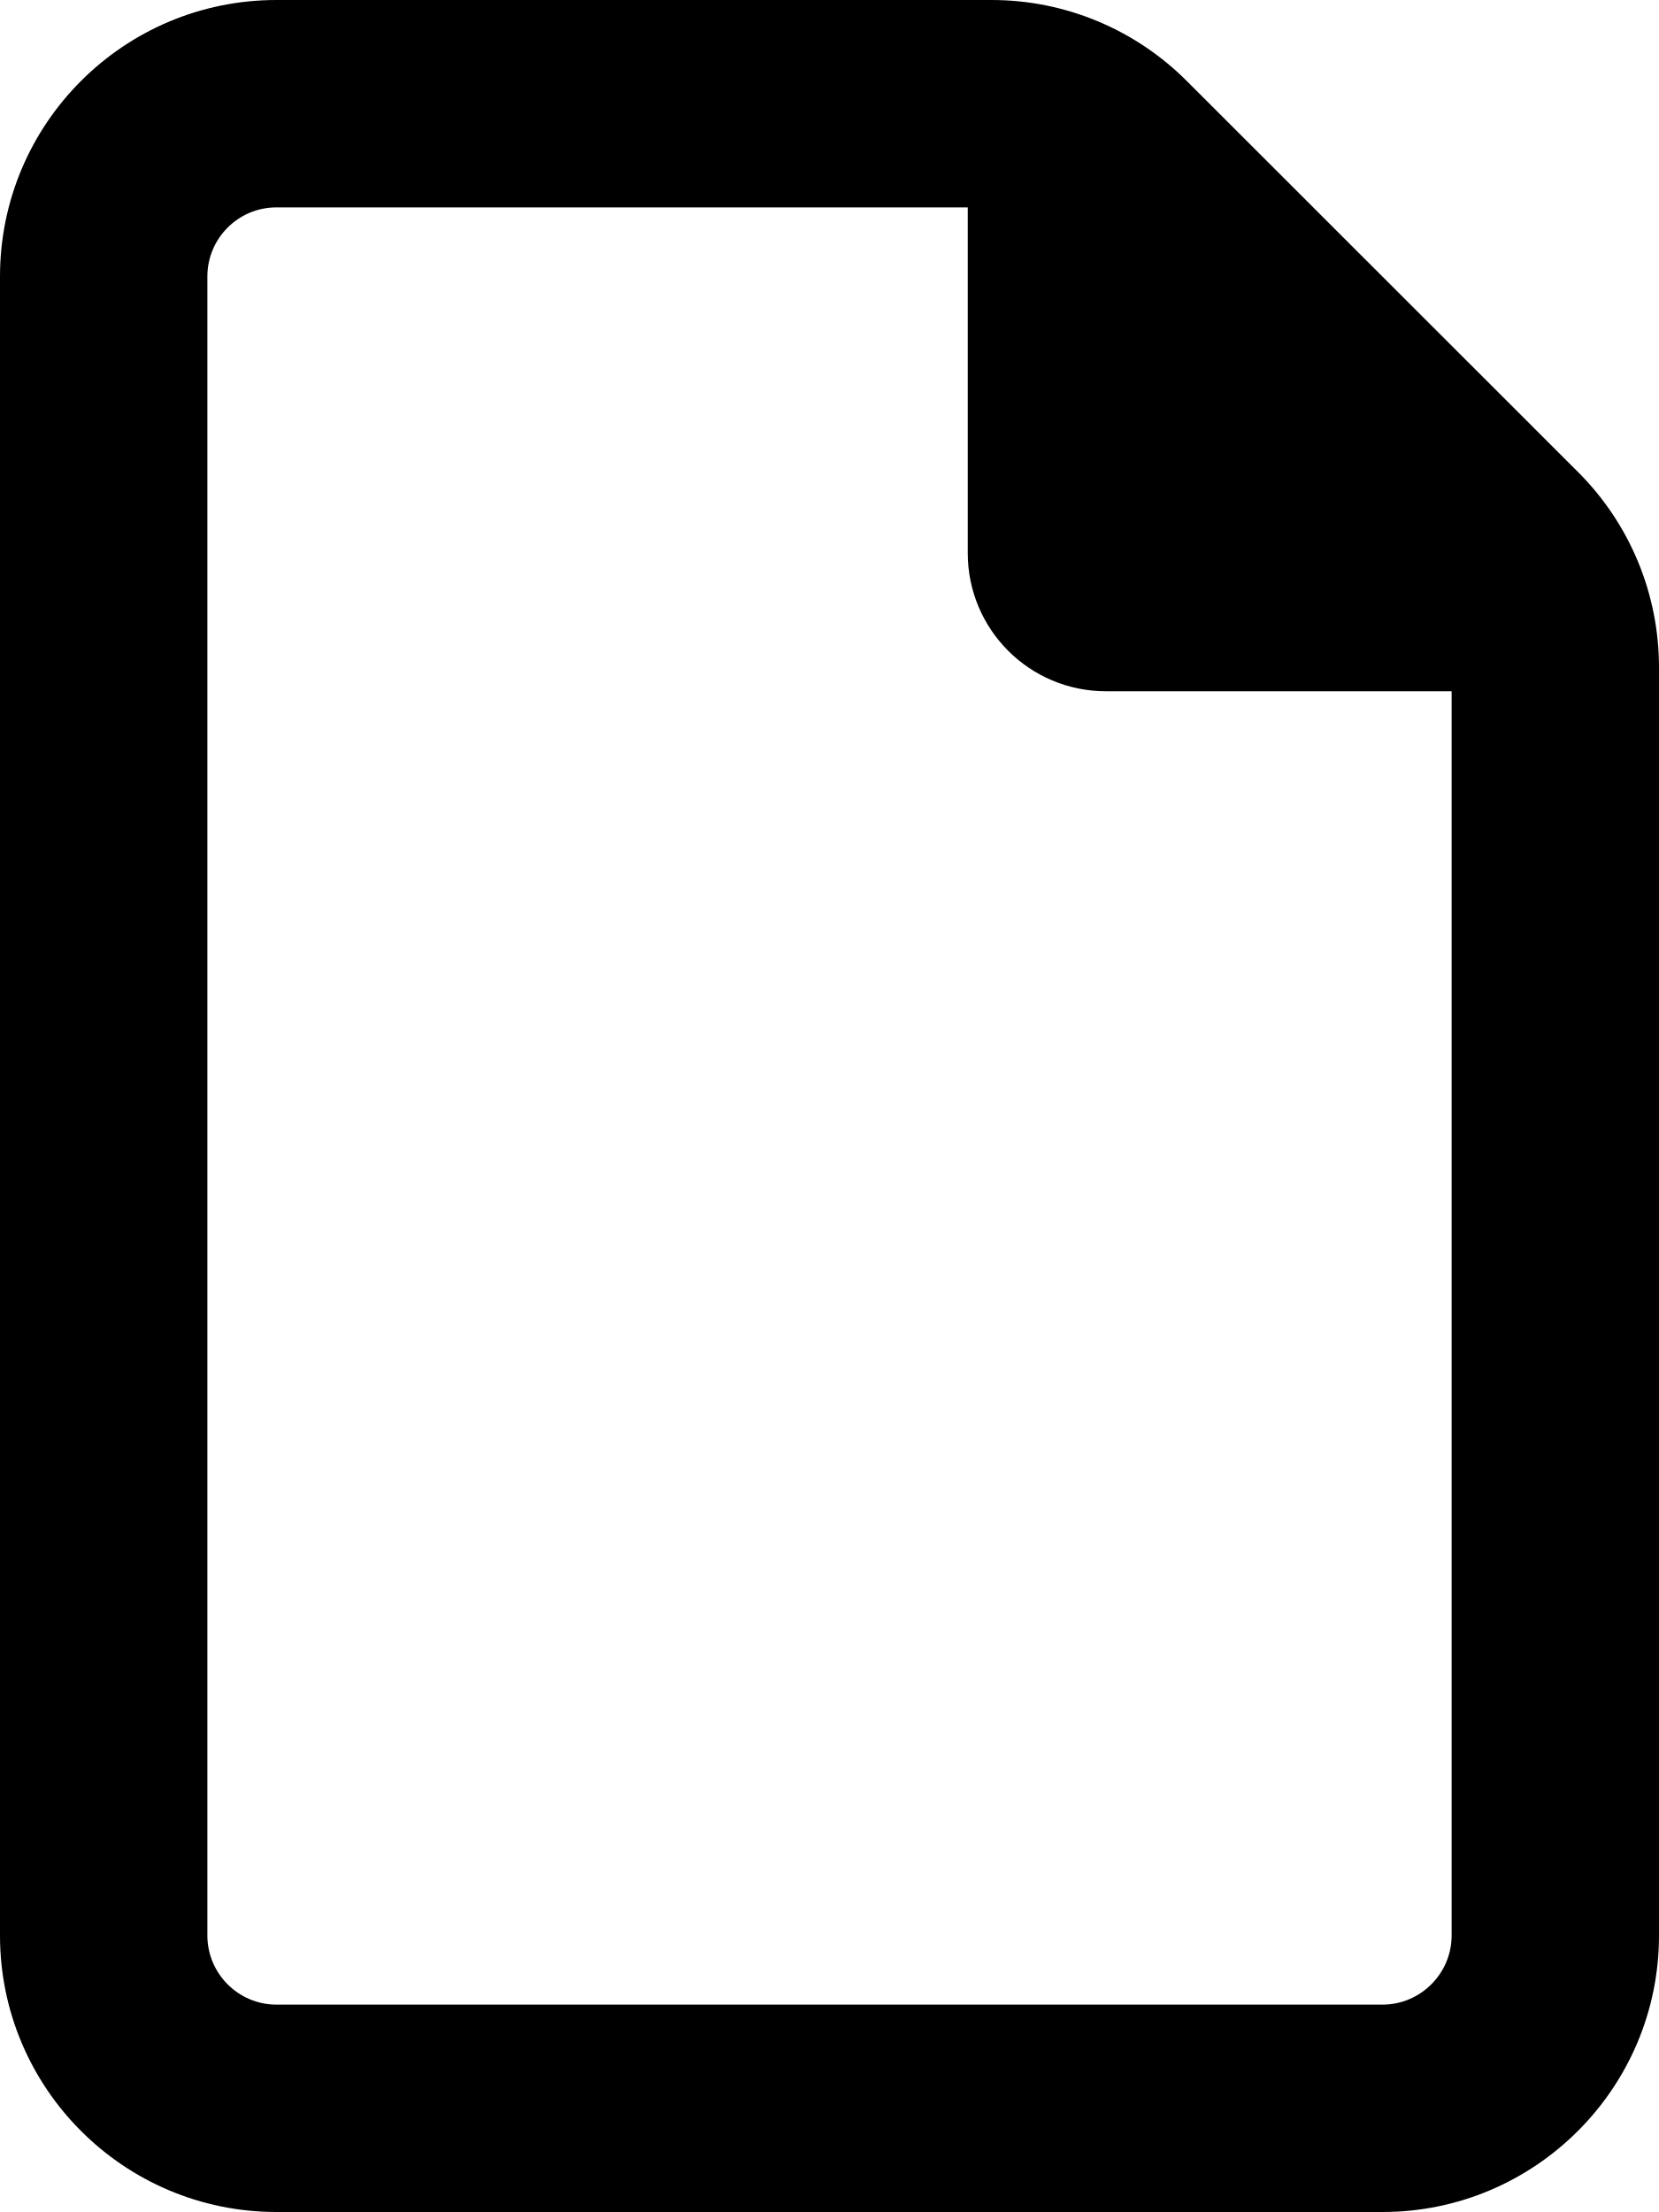
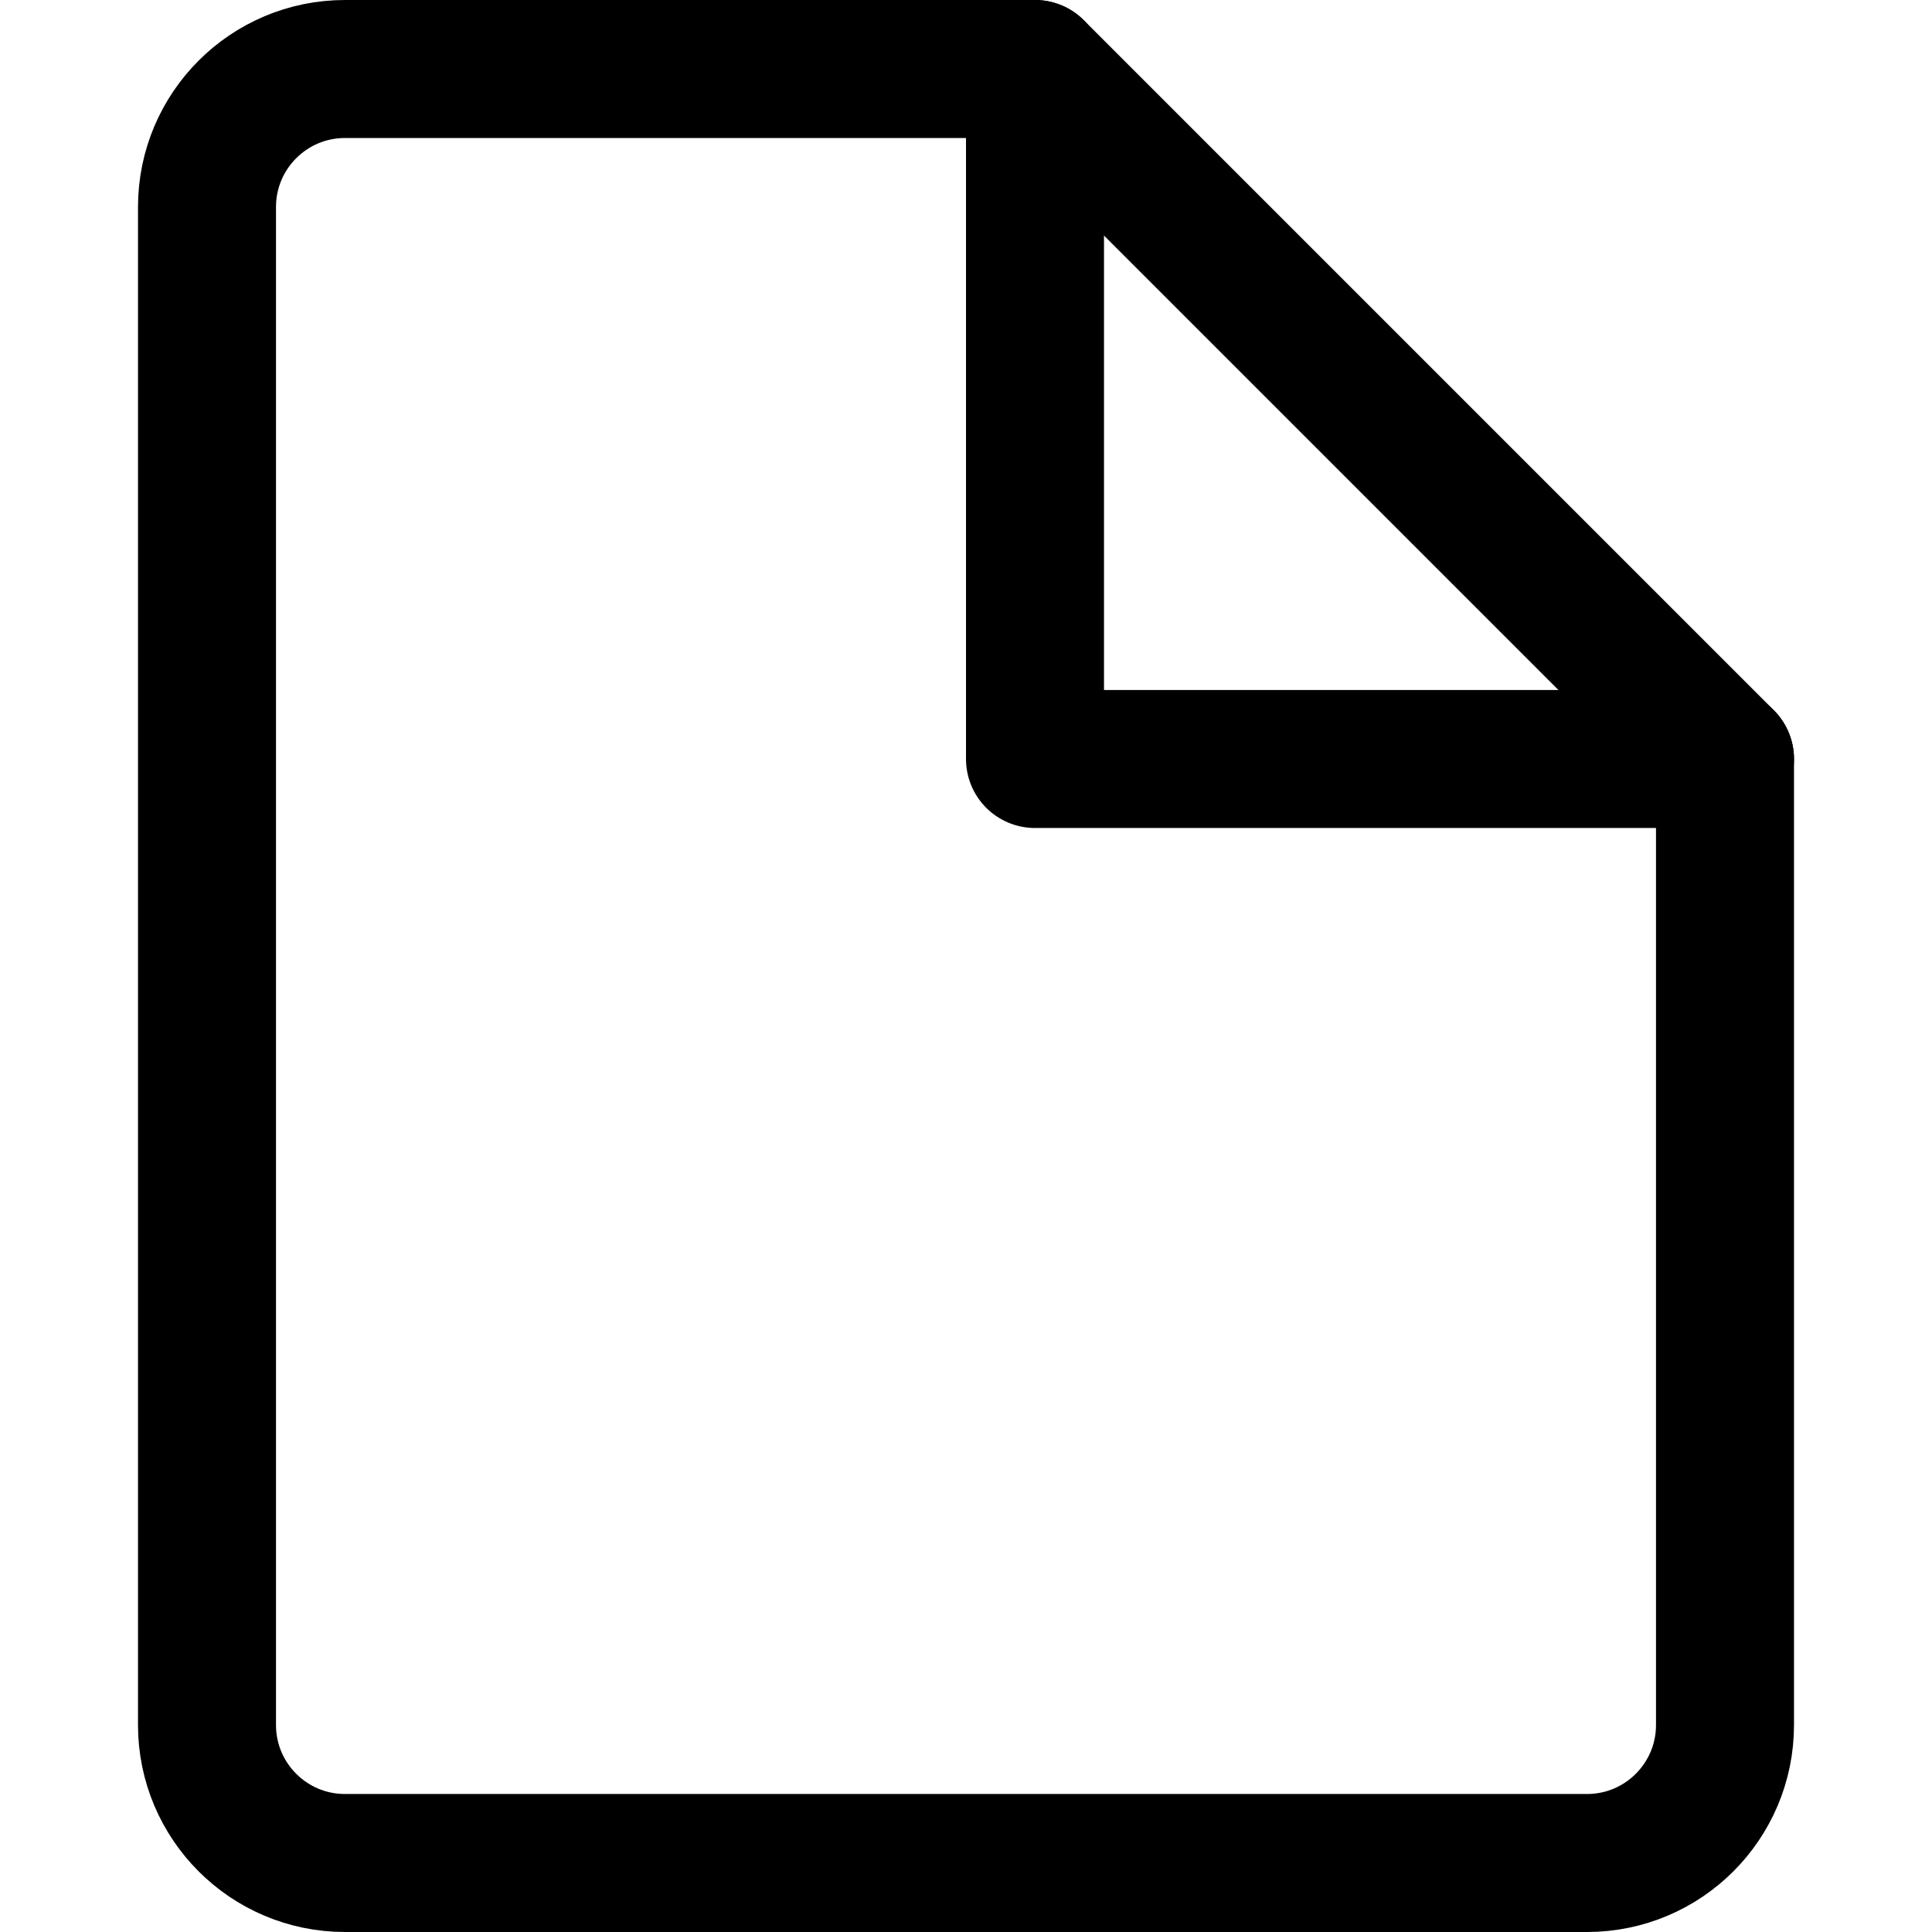
- <svg xmlns="http://www.w3.org/2000/svg" viewBox="0 0 384 512">
-   <path d="M0 64C0 28.65 28.65 0 64 0H229.5C246.5 0 262.7 6.743 274.7 18.75L365.3 109.3C377.3 121.3 384 137.5 384 154.5V448C384 483.3 355.3 512 320 512H64C28.65 512 0 483.3 0 448V64zM336 448V160H256C238.3 160 224 145.7 224 128V48H64C55.16 48 48 55.16 48 64V448C48 456.8 55.16 464 64 464H320C328.8 464 336 456.8 336 448z" />
+ <svg xmlns="http://www.w3.org/2000/svg" viewBox="0 0 14 14">
+   <g>
+     <path d="M12.5,12.5a1,1,0,0,1-1,1h-9a1,1,0,0,1-1-1V1.5a1,1,0,0,1,1-1h5l5,5Z" fill="none" stroke="#000000" stroke-linecap="round" stroke-linejoin="round" />
+     <polyline points="7.5 0.5 7.5 5.5 12.5 5.5" fill="none" stroke="#000000" stroke-linecap="round" stroke-linejoin="round" />
+   </g>
</svg>
